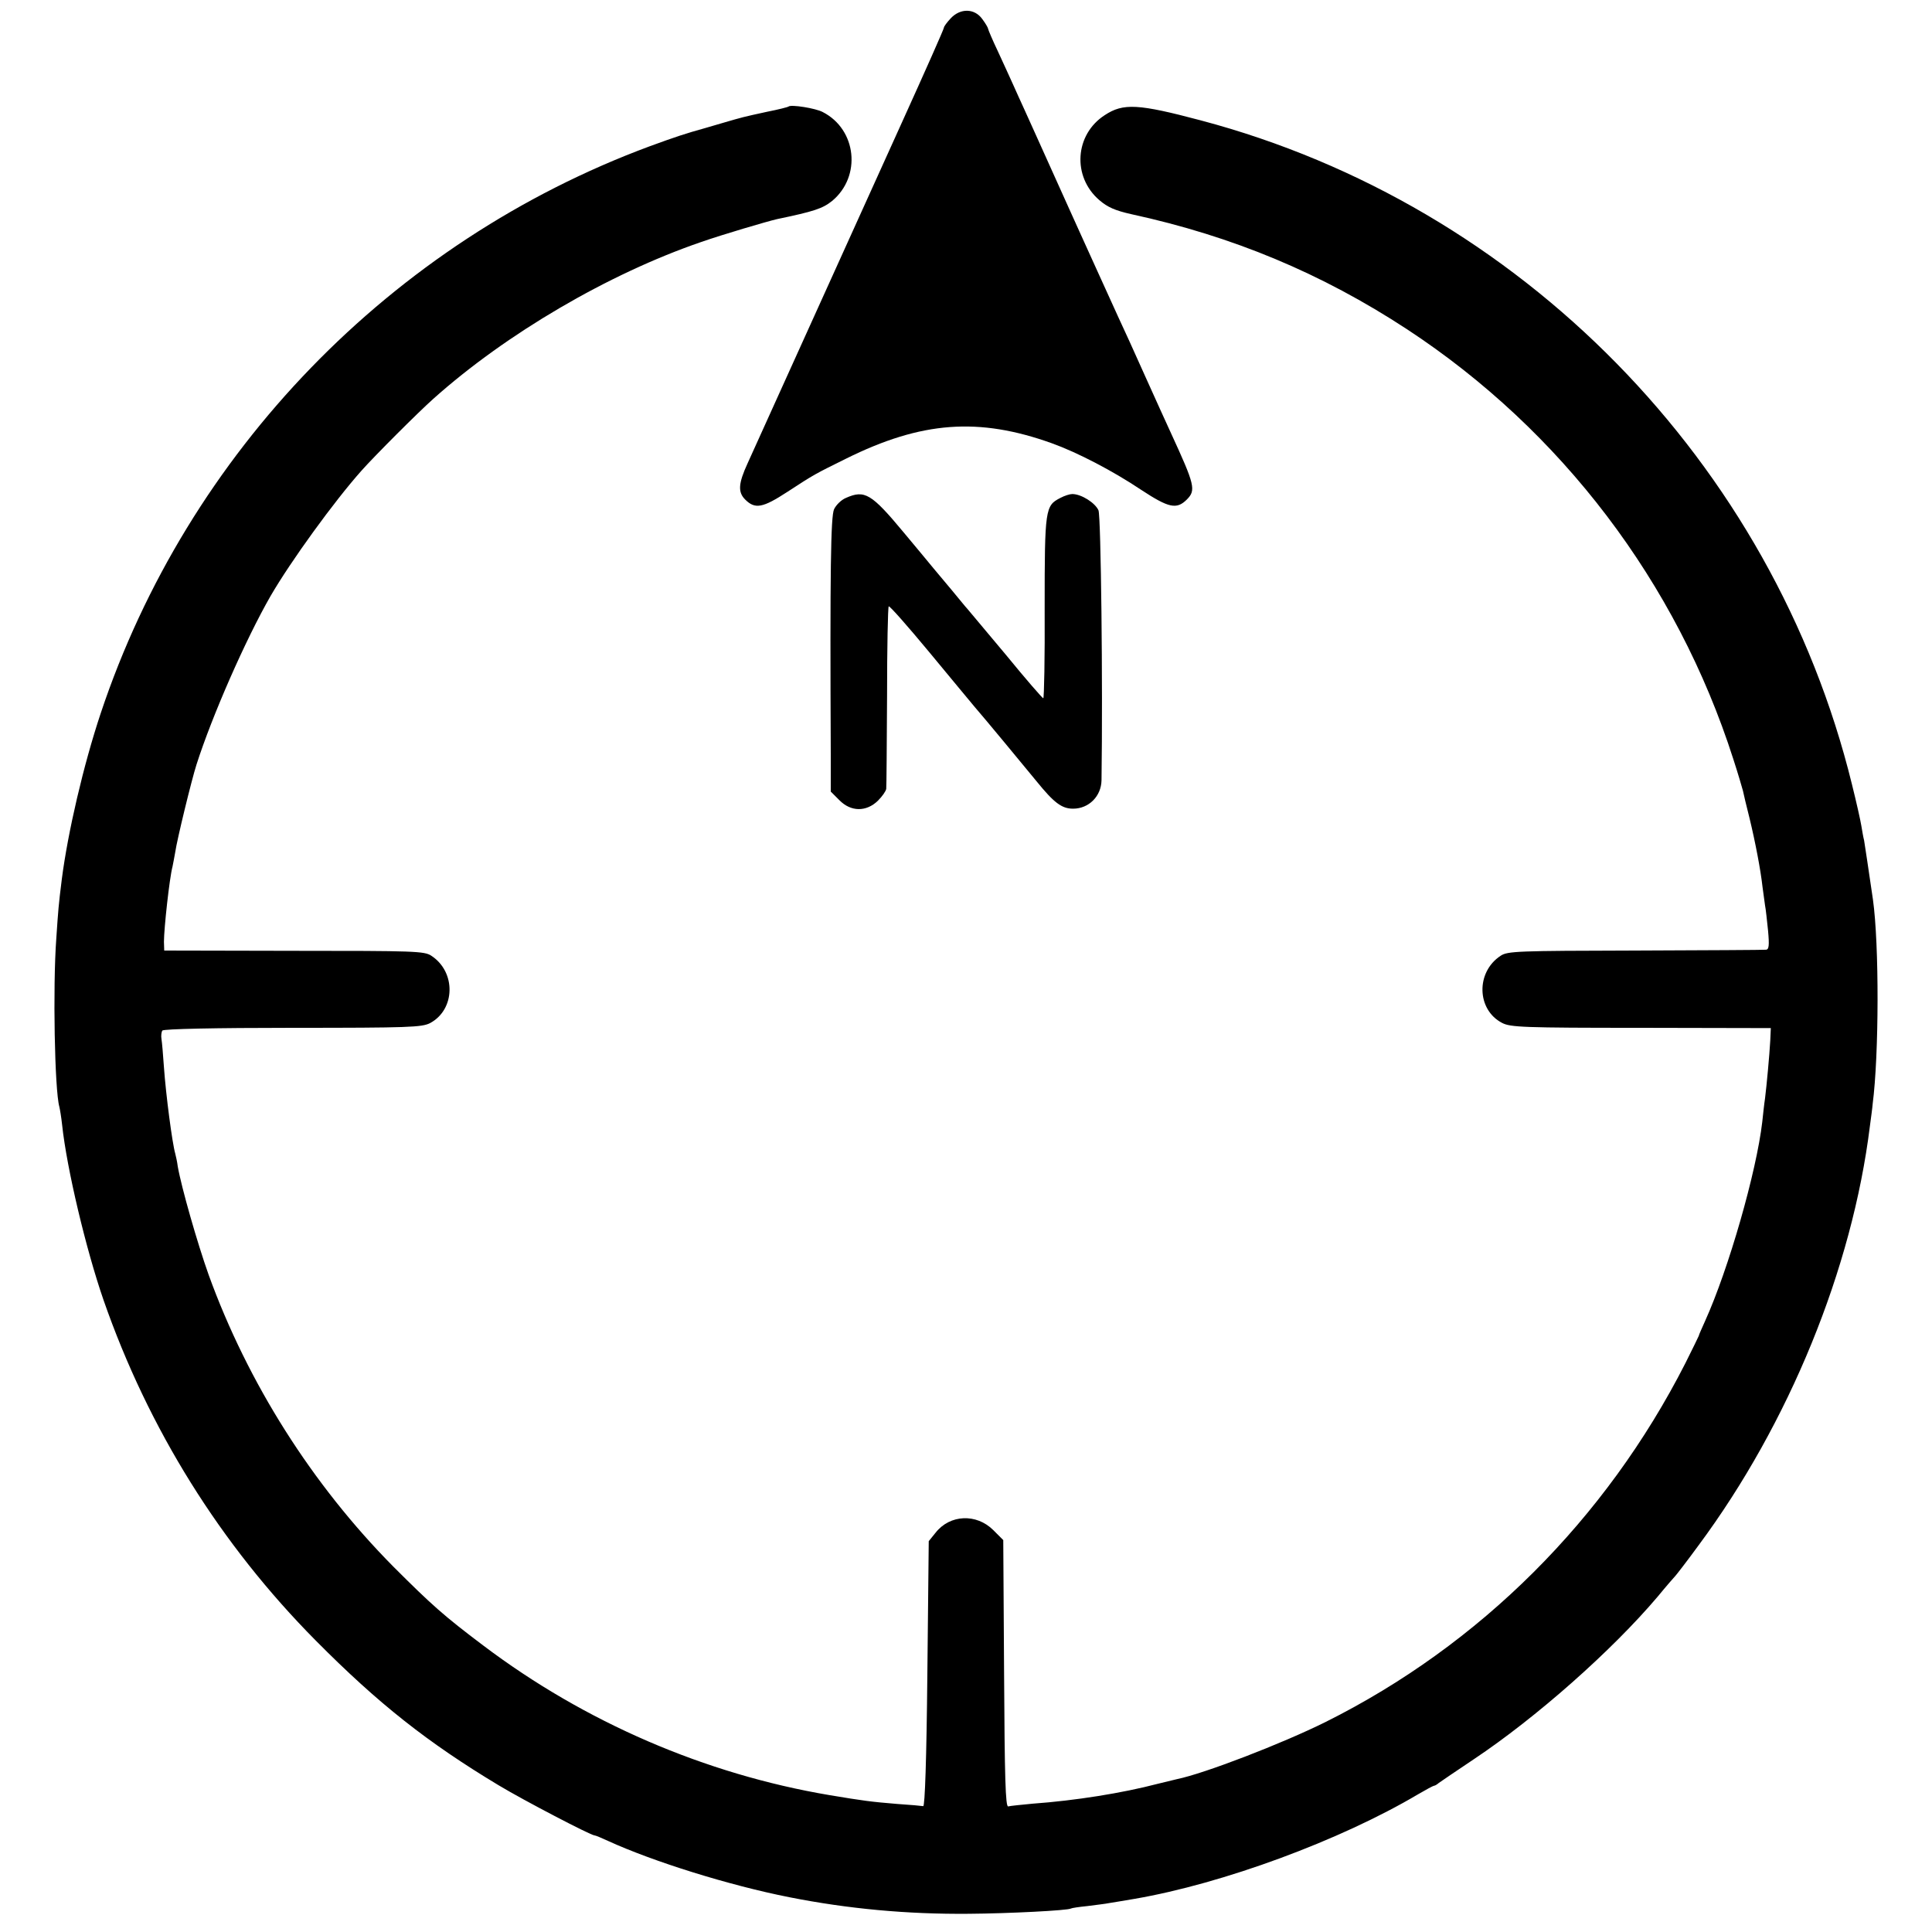
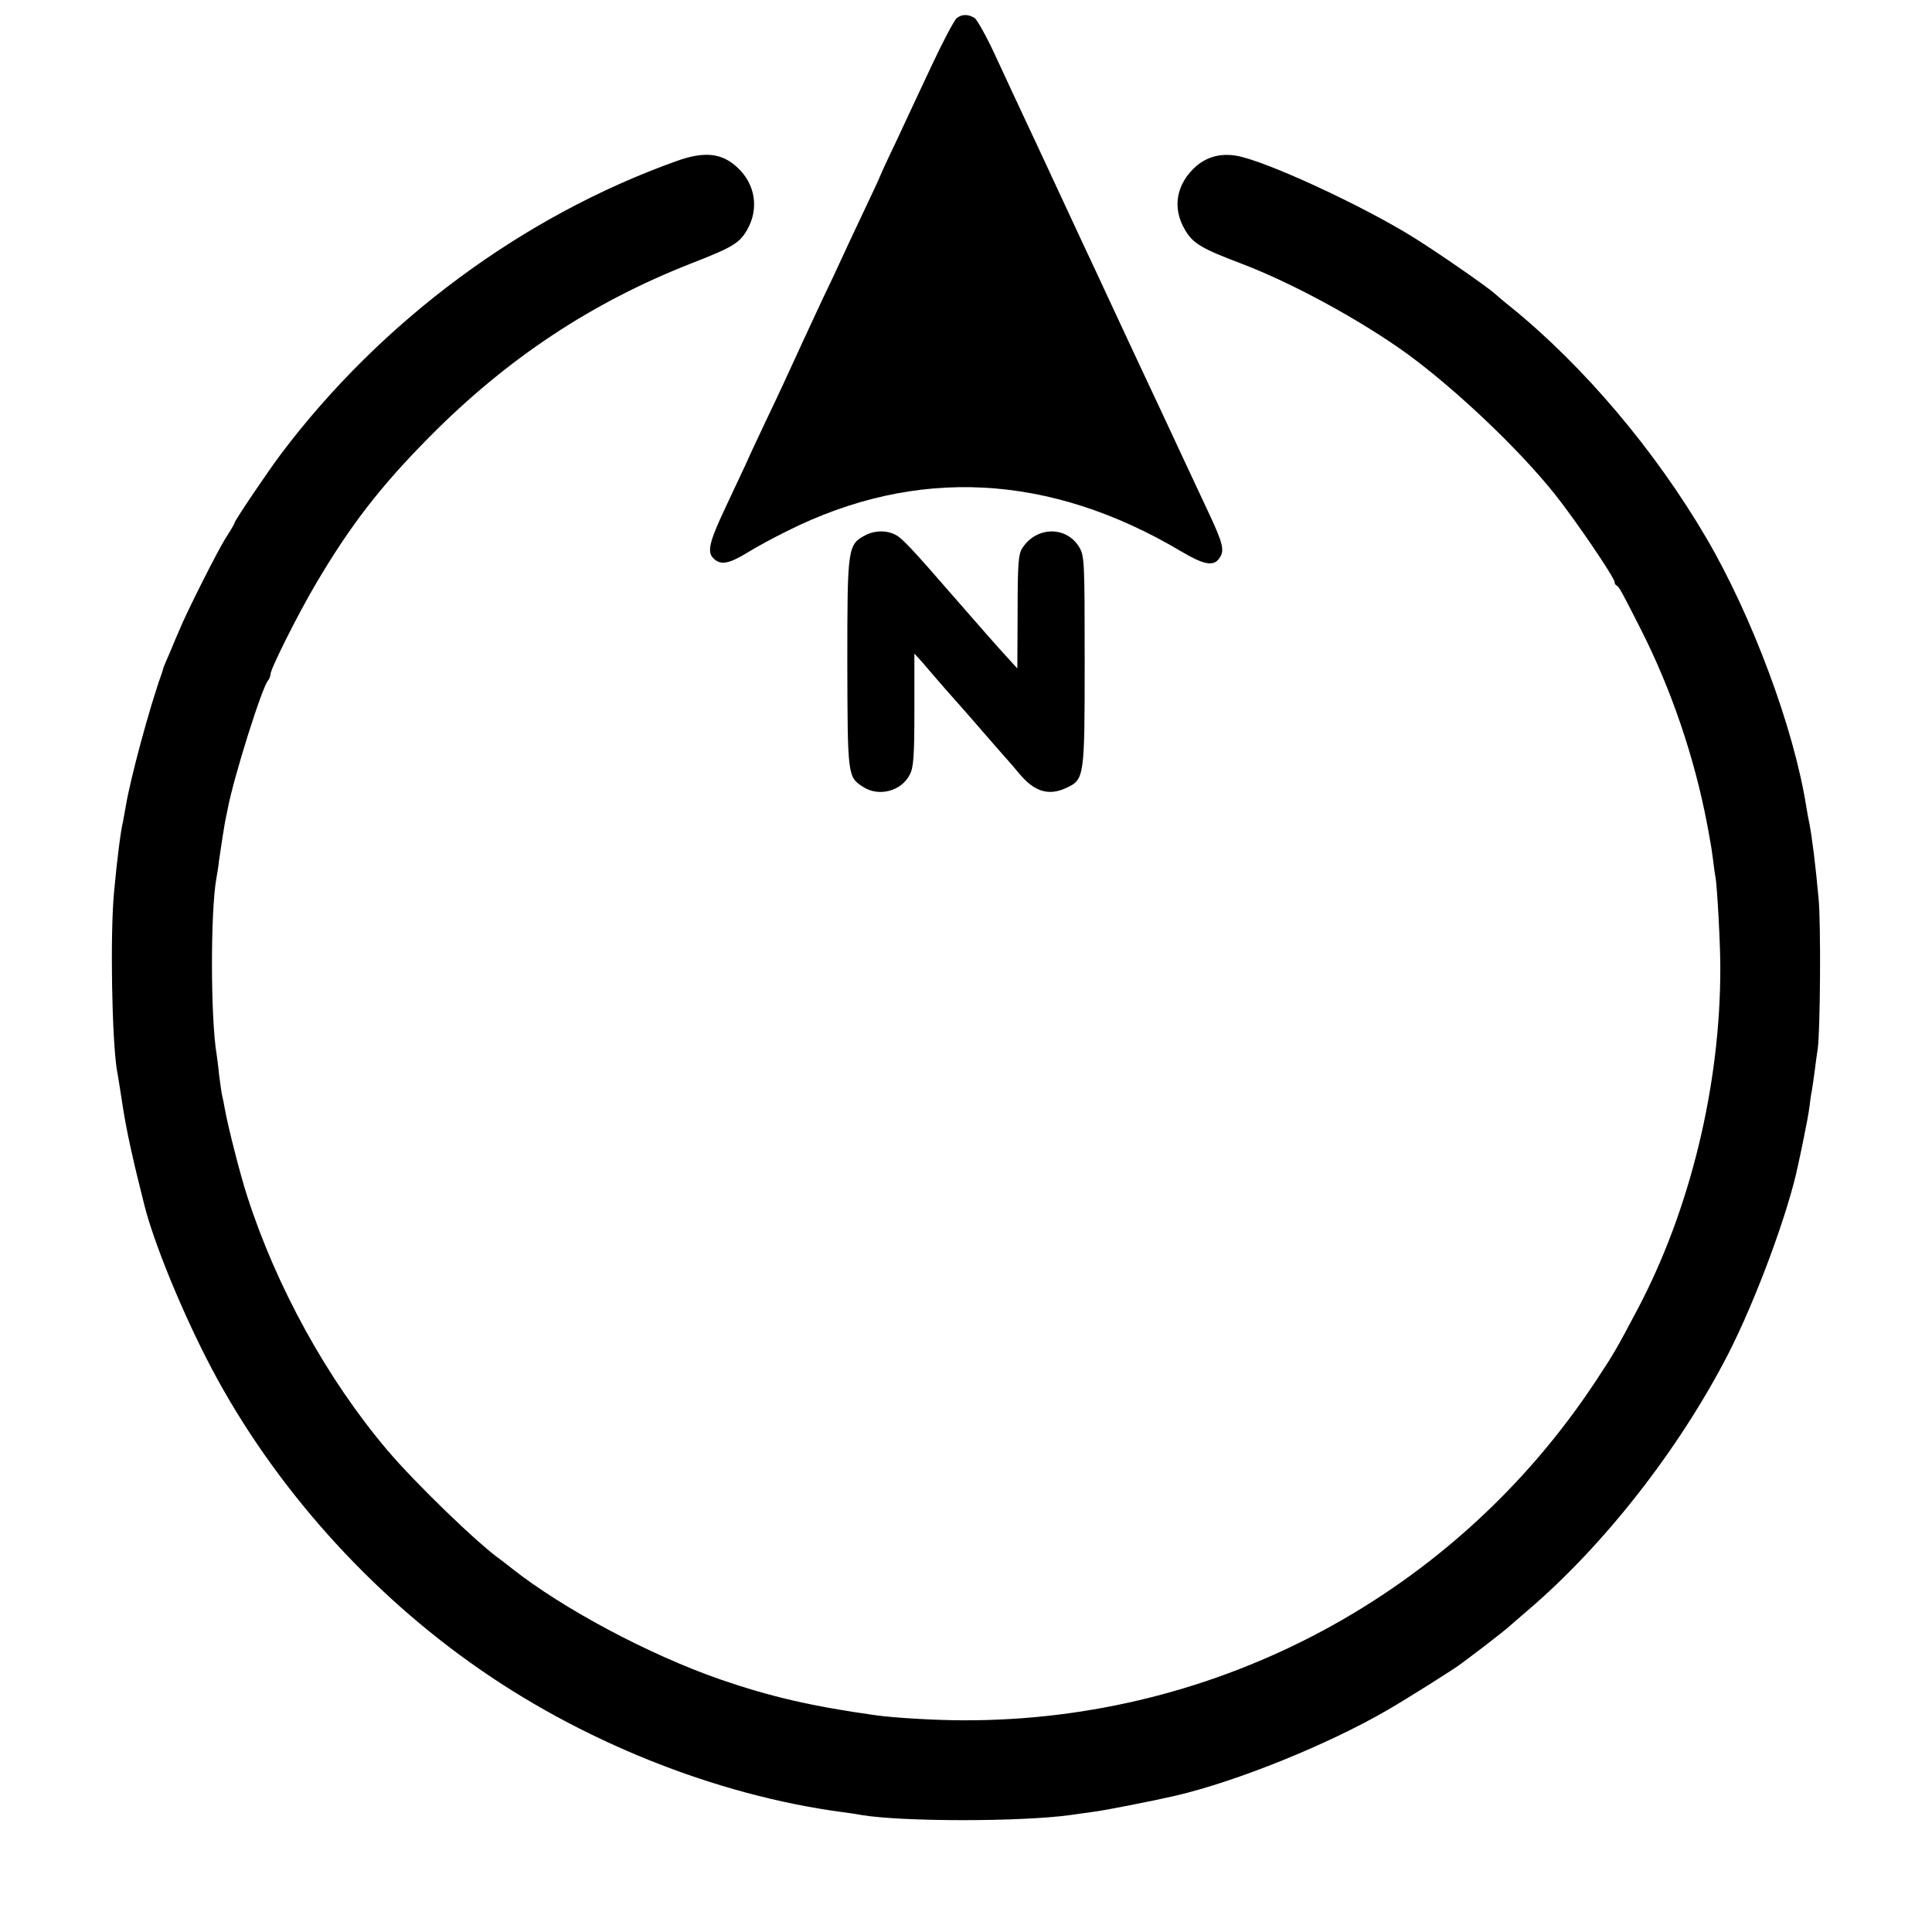
<svg xmlns="http://www.w3.org/2000/svg" version="1.0" width="700pt" height="700pt" viewBox="0 0 700 700" preserveAspectRatio="xMidYMid meet">
  <g transform="translate(0,700) scale(0.1,-0.1)" fill="#000000" stroke="none">
-     <path d="M3445 6934 c-14 -15 -25 -30 -25 -34 0 -5 -68 -158 -151 -341 -353 -779 -533 -1178 -560 -1237 -34 -74 -36 -105 -9 -132 36 -36 64 -30 153 28 98 64 99 64 212 120 274 136 481 151 746 56 92 -33 221 -100 324 -169 99 -65 128 -72 165 -35 34 34 29 53 -57 240 -14 30 -56 123 -93 205 -37 83 -82 182 -100 220 -18 39 -51 113 -75 165 -24 52 -54 120 -68 150 -14 30 -57 127 -97 215 -40 88 -83 185 -97 215 -14 30 -33 73 -43 95 -10 22 -34 75 -54 118 -20 42 -36 80 -36 83 0 3 -9 19 -21 35 -28 39 -79 40 -114 3z" />
-     <path d="M2857 6614 c-2 -2 -37 -11 -78 -19 -87 -19 -87 -19 -159 -40 -30 -9 -59 -17 -65 -19 -72 -20 -108 -32 -201 -66 -936 -347 -1674 -1109 -1989 -2054 -63 -189 -119 -431 -141 -601 -12 -96 -13 -111 -20 -215 -13 -176 -6 -550 11 -610 2 -8 7 -37 10 -65 17 -160 87 -453 150 -635 163 -468 424 -886 769 -1234 227 -229 406 -370 662 -524 93 -56 335 -182 348 -182 4 0 25 -9 49 -20 164 -75 439 -161 657 -204 212 -42 427 -62 650 -60 145 1 359 12 370 19 3 2 30 6 60 9 30 4 66 8 80 11 14 2 54 9 90 15 321 55 746 212 1028 379 29 17 55 31 58 31 3 0 10 4 17 10 7 5 64 44 127 86 225 150 500 393 666 589 32 39 61 72 64 75 3 3 42 53 85 112 327 441 556 1001 620 1518 4 30 9 66 10 80 23 177 24 577 1 741 -17 115 -29 197 -32 214 -3 11 -7 35 -10 53 -3 19 -18 86 -34 150 -286 1166 -1201 2099 -2360 2406 -226 60 -280 63 -347 19 -109 -70 -119 -223 -20 -308 30 -26 58 -38 116 -51 368 -80 689 -214 999 -417 559 -367 977 -917 1182 -1557 17 -52 32 -104 35 -115 2 -11 13 -56 24 -100 21 -87 40 -186 47 -249 3 -23 7 -52 9 -66 3 -14 7 -55 11 -92 5 -54 3 -68 -7 -69 -8 -1 -221 -2 -474 -3 -426 -1 -463 -2 -488 -19 -90 -59 -87 -195 5 -243 30 -16 76 -18 504 -18 l470 -1 -2 -45 c-3 -54 -13 -162 -19 -210 -3 -19 -7 -57 -10 -85 -21 -181 -122 -533 -207 -721 -12 -27 -23 -51 -23 -54 -1 -3 -23 -48 -49 -100 -288 -565 -744 -1020 -1303 -1299 -159 -79 -440 -187 -538 -207 -5 -1 -37 -9 -70 -17 -130 -34 -300 -61 -453 -72 -42 -4 -82 -8 -89 -10 -10 -3 -13 106 -15 480 l-3 485 -36 36 c-61 61 -157 57 -209 -9 l-25 -31 -5 -481 c-3 -311 -9 -480 -15 -479 -5 1 -48 5 -95 8 -96 8 -119 11 -245 32 -450 76 -886 264 -1254 542 -142 107 -186 146 -326 286 -294 297 -527 665 -669 1057 -41 115 -99 318 -112 393 -2 17 -7 38 -9 46 -11 38 -34 214 -41 313 -3 45 -7 91 -9 103 -2 11 0 25 3 30 4 6 193 10 472 10 423 0 468 2 498 17 92 49 95 185 5 244 -25 17 -61 18 -498 18 l-470 1 -1 32 c0 47 20 231 31 272 2 8 6 32 10 53 6 43 59 261 77 317 57 178 178 453 268 610 73 126 231 344 330 455 48 54 205 211 260 260 264 236 635 453 970 568 77 27 240 75 275 83 134 28 165 38 200 66 107 89 89 259 -34 322 -26 14 -115 28 -124 20z" />
-     <path d="M3065 5196 c-17 -7 -36 -26 -43 -41 -12 -26 -15 -219 -12 -887 l0 -136 31 -31 c42 -43 98 -43 140 -2 16 16 29 35 30 43 1 7 2 158 3 335 0 177 3 324 6 326 3 3 69 -72 147 -166 78 -95 153 -184 165 -199 24 -27 188 -225 223 -268 64 -79 92 -100 133 -100 57 0 102 45 103 103 5 347 -2 955 -11 978 -12 27 -62 59 -95 59 -9 0 -28 -6 -43 -14 -55 -28 -57 -39 -57 -397 1 -181 -2 -329 -5 -329 -3 0 -64 70 -135 157 -72 86 -135 161 -140 167 -6 6 -30 36 -55 66 -25 30 -55 66 -67 80 -11 14 -60 72 -108 130 -118 142 -142 156 -210 126z" />
+     <path d="M3467 6935 c-9 -7 -51 -86 -93 -176 -42 -90 -101 -215 -130 -278 -30 -62 -54 -115 -54 -116 0 -2 -27 -61 -61 -132 -33 -70 -70 -148 -81 -173 -11 -25 -41 -88 -66 -140 -24 -52 -57 -122 -72 -155 -54 -118 -88 -192 -135 -290 -26 -55 -59 -125 -72 -155 -14 -30 -48 -102 -75 -160 -58 -123 -67 -160 -43 -183 25 -25 54 -21 120 19 32 20 98 56 147 80 467 234 950 210 1428 -74 81 -48 116 -55 137 -26 21 29 16 52 -41 173 -30 64 -72 154 -94 201 -43 92 -85 183 -152 325 -23 50 -71 151 -105 225 -34 74 -82 176 -105 225 -23 50 -68 146 -100 215 -32 69 -79 170 -105 225 -26 55 -74 159 -107 230 -33 72 -68 134 -77 140 -23 14 -45 14 -64 0z" />
+     <path d="M2450 6416 c-556 -199 -1068 -578 -1432 -1061 -51 -68 -168 -242 -168 -249 0 -3 -15 -29 -34 -58 -28 -45 -142 -270 -167 -333 -5 -11 -20 -46 -33 -78 -14 -31 -25 -58 -25 -60 0 -1 -2 -9 -5 -17 -45 -125 -115 -386 -131 -485 -4 -22 -8 -44 -9 -50 -8 -31 -22 -138 -33 -260 -14 -150 -8 -530 11 -645 3 -14 12 -72 21 -130 13 -85 37 -195 79 -360 33 -129 125 -357 222 -548 216 -426 558 -821 958 -1106 395 -283 889 -481 1351 -542 22 -3 51 -7 65 -10 149 -25 581 -25 760 0 19 3 58 8 85 12 40 5 213 39 295 58 222 52 549 184 765 309 66 38 248 152 270 170 6 4 44 33 85 64 41 32 77 60 80 63 3 3 37 32 75 65 277 236 549 584 727 930 101 198 218 514 253 685 2 8 11 51 20 95 9 44 19 96 21 115 2 19 6 46 9 60 2 14 7 45 10 70 3 25 8 61 11 80 9 64 12 454 3 545 -11 121 -24 226 -34 275 -3 14 -8 41 -11 60 -45 283 -196 687 -360 968 -187 320 -447 627 -713 842 -24 19 -48 40 -55 46 -26 24 -205 148 -290 201 -188 118 -546 283 -648 299 -56 9 -104 -4 -144 -38 -72 -64 -88 -150 -41 -230 29 -50 59 -68 207 -124 186 -71 433 -206 600 -327 176 -129 404 -345 533 -507 73 -91 217 -303 217 -319 0 -5 3 -11 8 -13 8 -3 22 -30 87 -158 110 -217 194 -463 240 -705 3 -16 8 -41 10 -55 3 -14 8 -45 11 -70 3 -25 7 -56 10 -70 6 -40 17 -238 17 -325 1 -425 -109 -879 -301 -1241 -74 -140 -86 -161 -151 -259 -509 -771 -1368 -1231 -2291 -1228 -100 0 -250 9 -315 18 -236 33 -385 68 -565 130 -259 90 -570 256 -755 402 -16 13 -35 27 -40 31 -84 59 -311 279 -411 397 -218 257 -402 591 -508 920 -27 83 -70 254 -81 315 -3 19 -8 42 -10 50 -2 8 -7 42 -11 74 -3 33 -8 67 -9 75 -22 128 -23 516 -1 639 2 9 7 40 10 67 11 74 16 107 21 135 3 14 7 36 10 49 21 113 125 443 146 465 5 6 9 16 9 23 0 19 99 217 164 327 125 212 233 352 411 532 283 286 590 489 953 631 146 57 172 72 200 122 42 75 29 163 -35 223 -57 54 -120 61 -223 24z" />
+     <path d="M3138 5062 c-67 -34 -68 -43 -68 -464 1 -410 1 -413 57 -449 56 -37 139 -16 169 44 14 26 17 65 17 235 l0 204 30 -33 c16 -19 52 -61 80 -93 29 -33 57 -64 62 -70 6 -6 39 -45 75 -86 36 -41 73 -84 83 -95 10 -11 33 -37 50 -58 55 -66 107 -82 172 -51 64 30 65 39 65 461 0 361 -1 379 -20 411 -47 77 -155 75 -206 -4 -14 -21 -17 -56 -17 -231 l-1 -205 -40 44 c-51 56 -76 85 -201 228 -136 157 -177 200 -198 211 -32 18 -75 18 -109 1z" />
  </g>
</svg>
